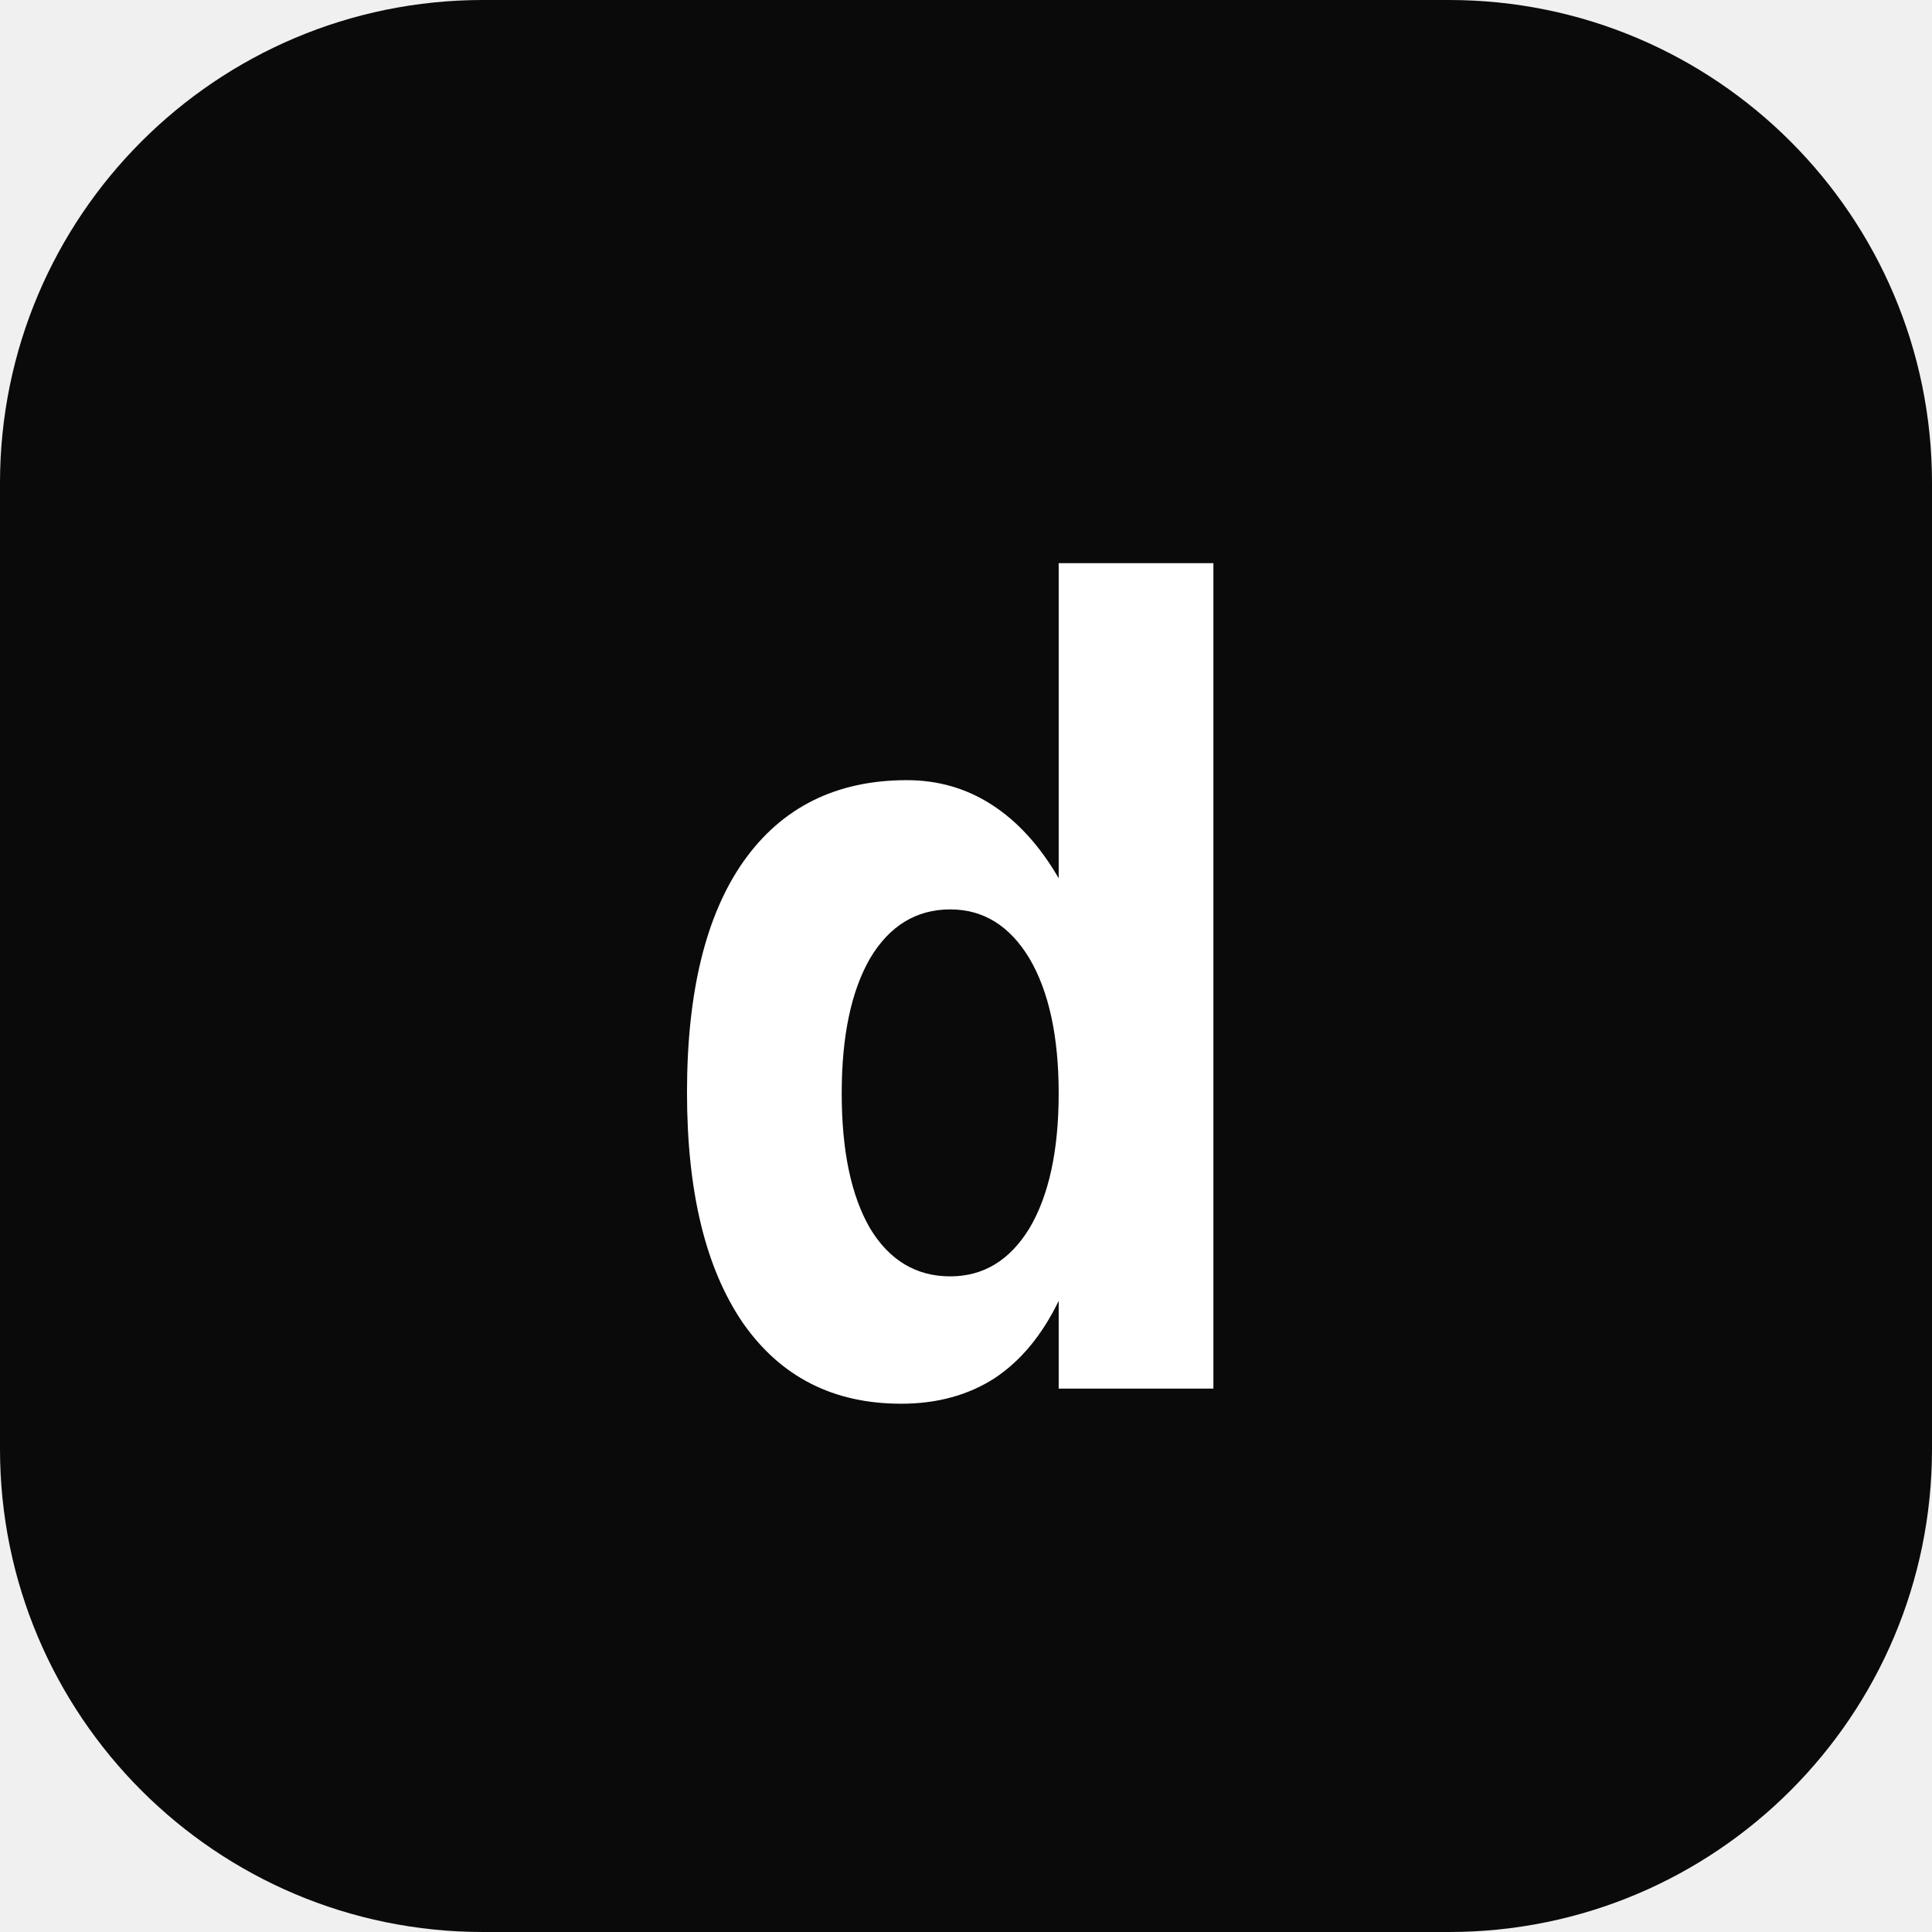
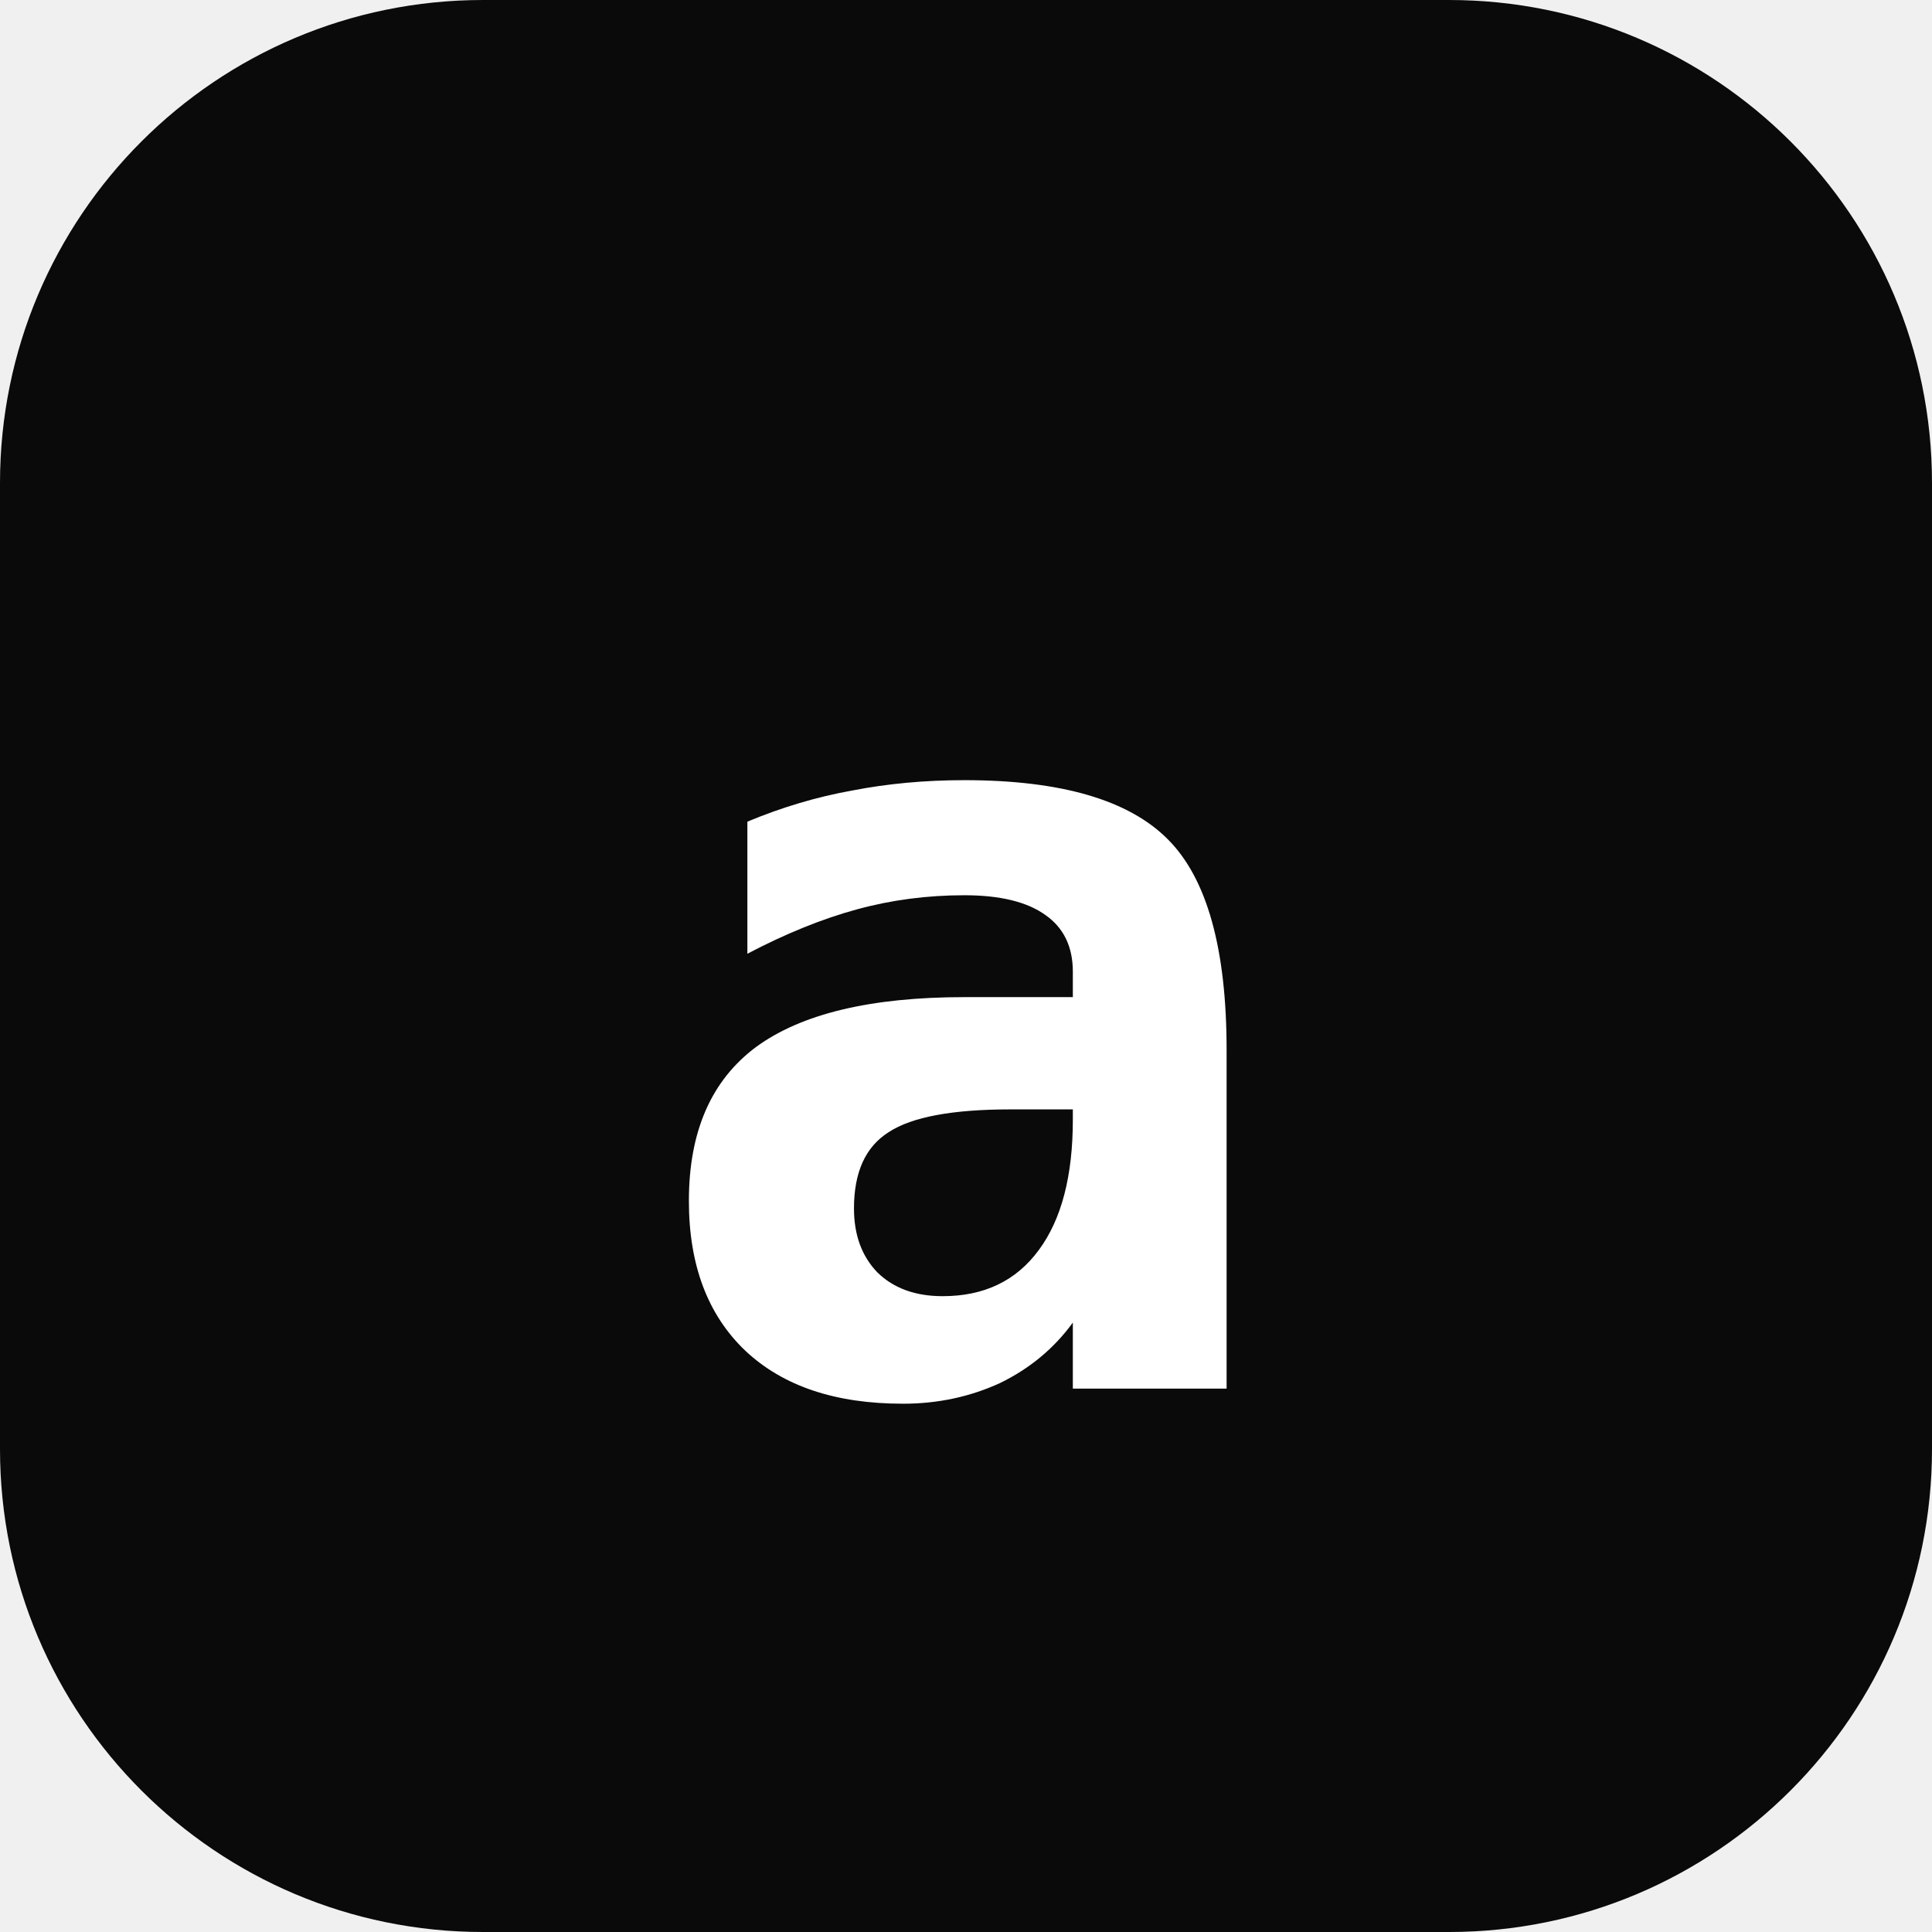
<svg xmlns="http://www.w3.org/2000/svg" viewBox="0 0 32 32">
  <rect width="32" height="32" rx="8" fill="#0a0a0a" />
-   <text x="16" y="23" text-anchor="middle" font-family="ui-monospace, monospace" font-size="18" font-weight="600" fill="white">d</text>
+   <text x="16" y="23" text-anchor="middle" font-family="ui-monospace, monospace" font-size="18" font-weight="600" fill="white">a</text>
</svg>
